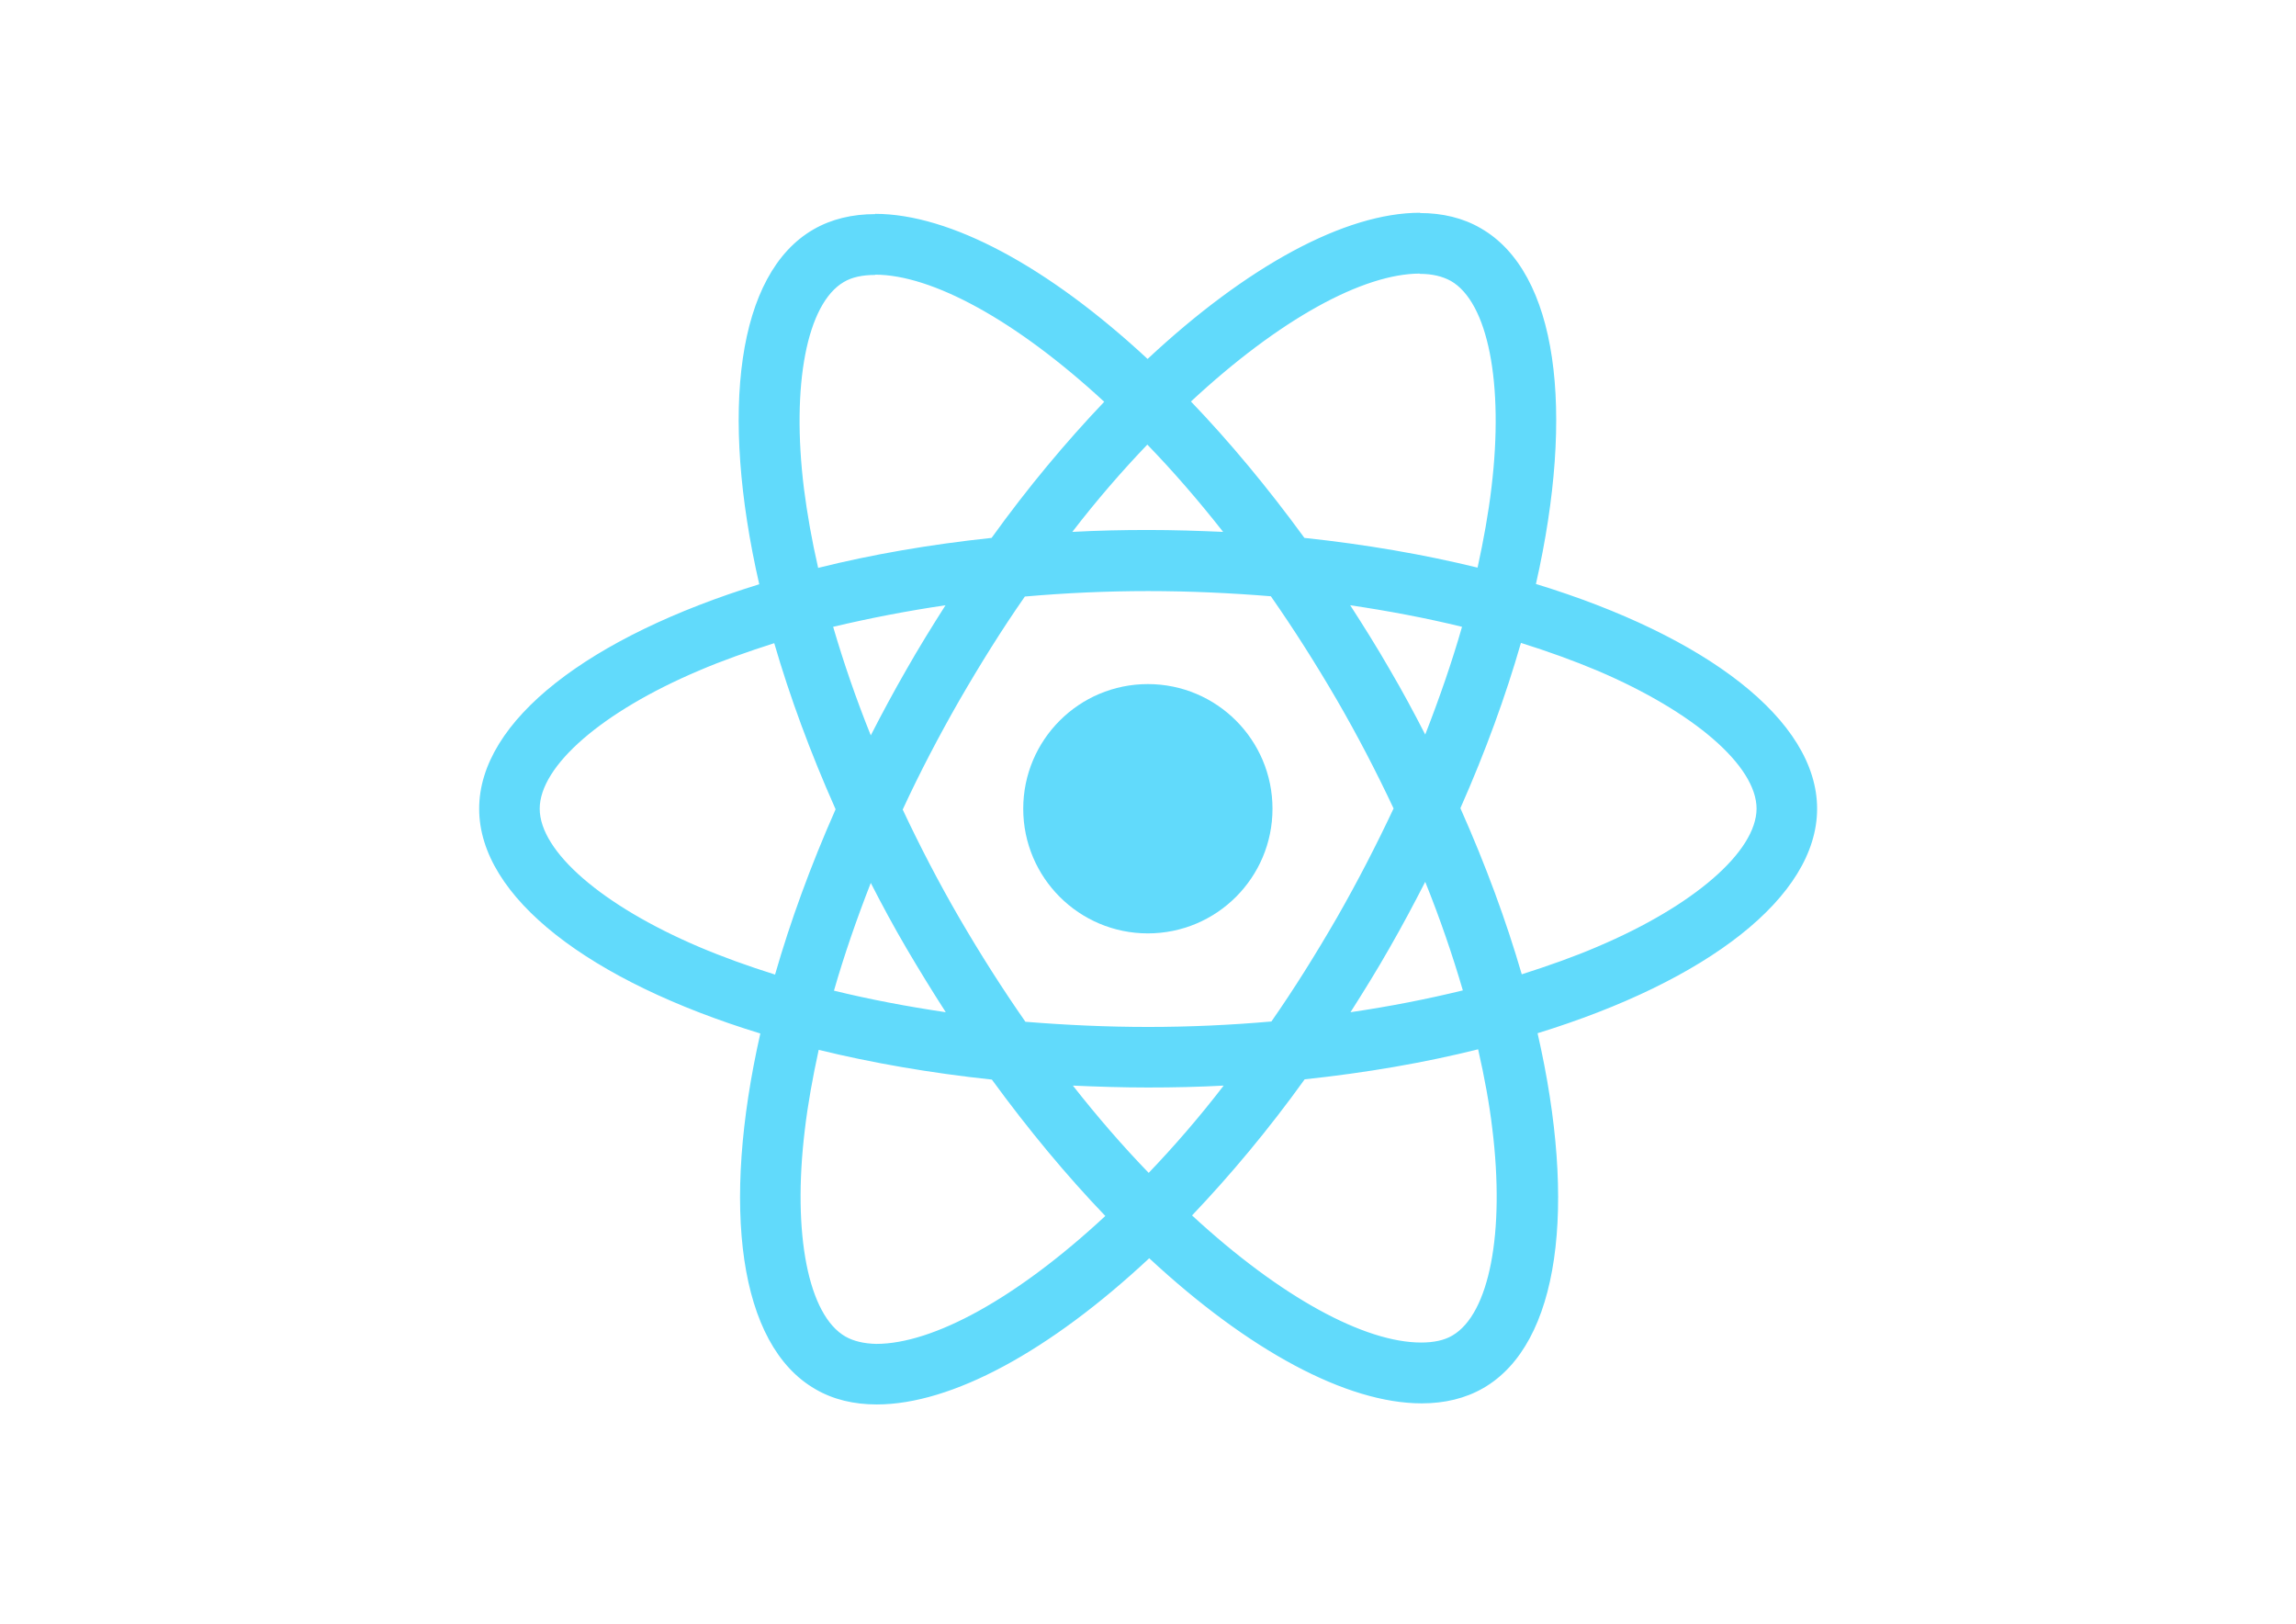
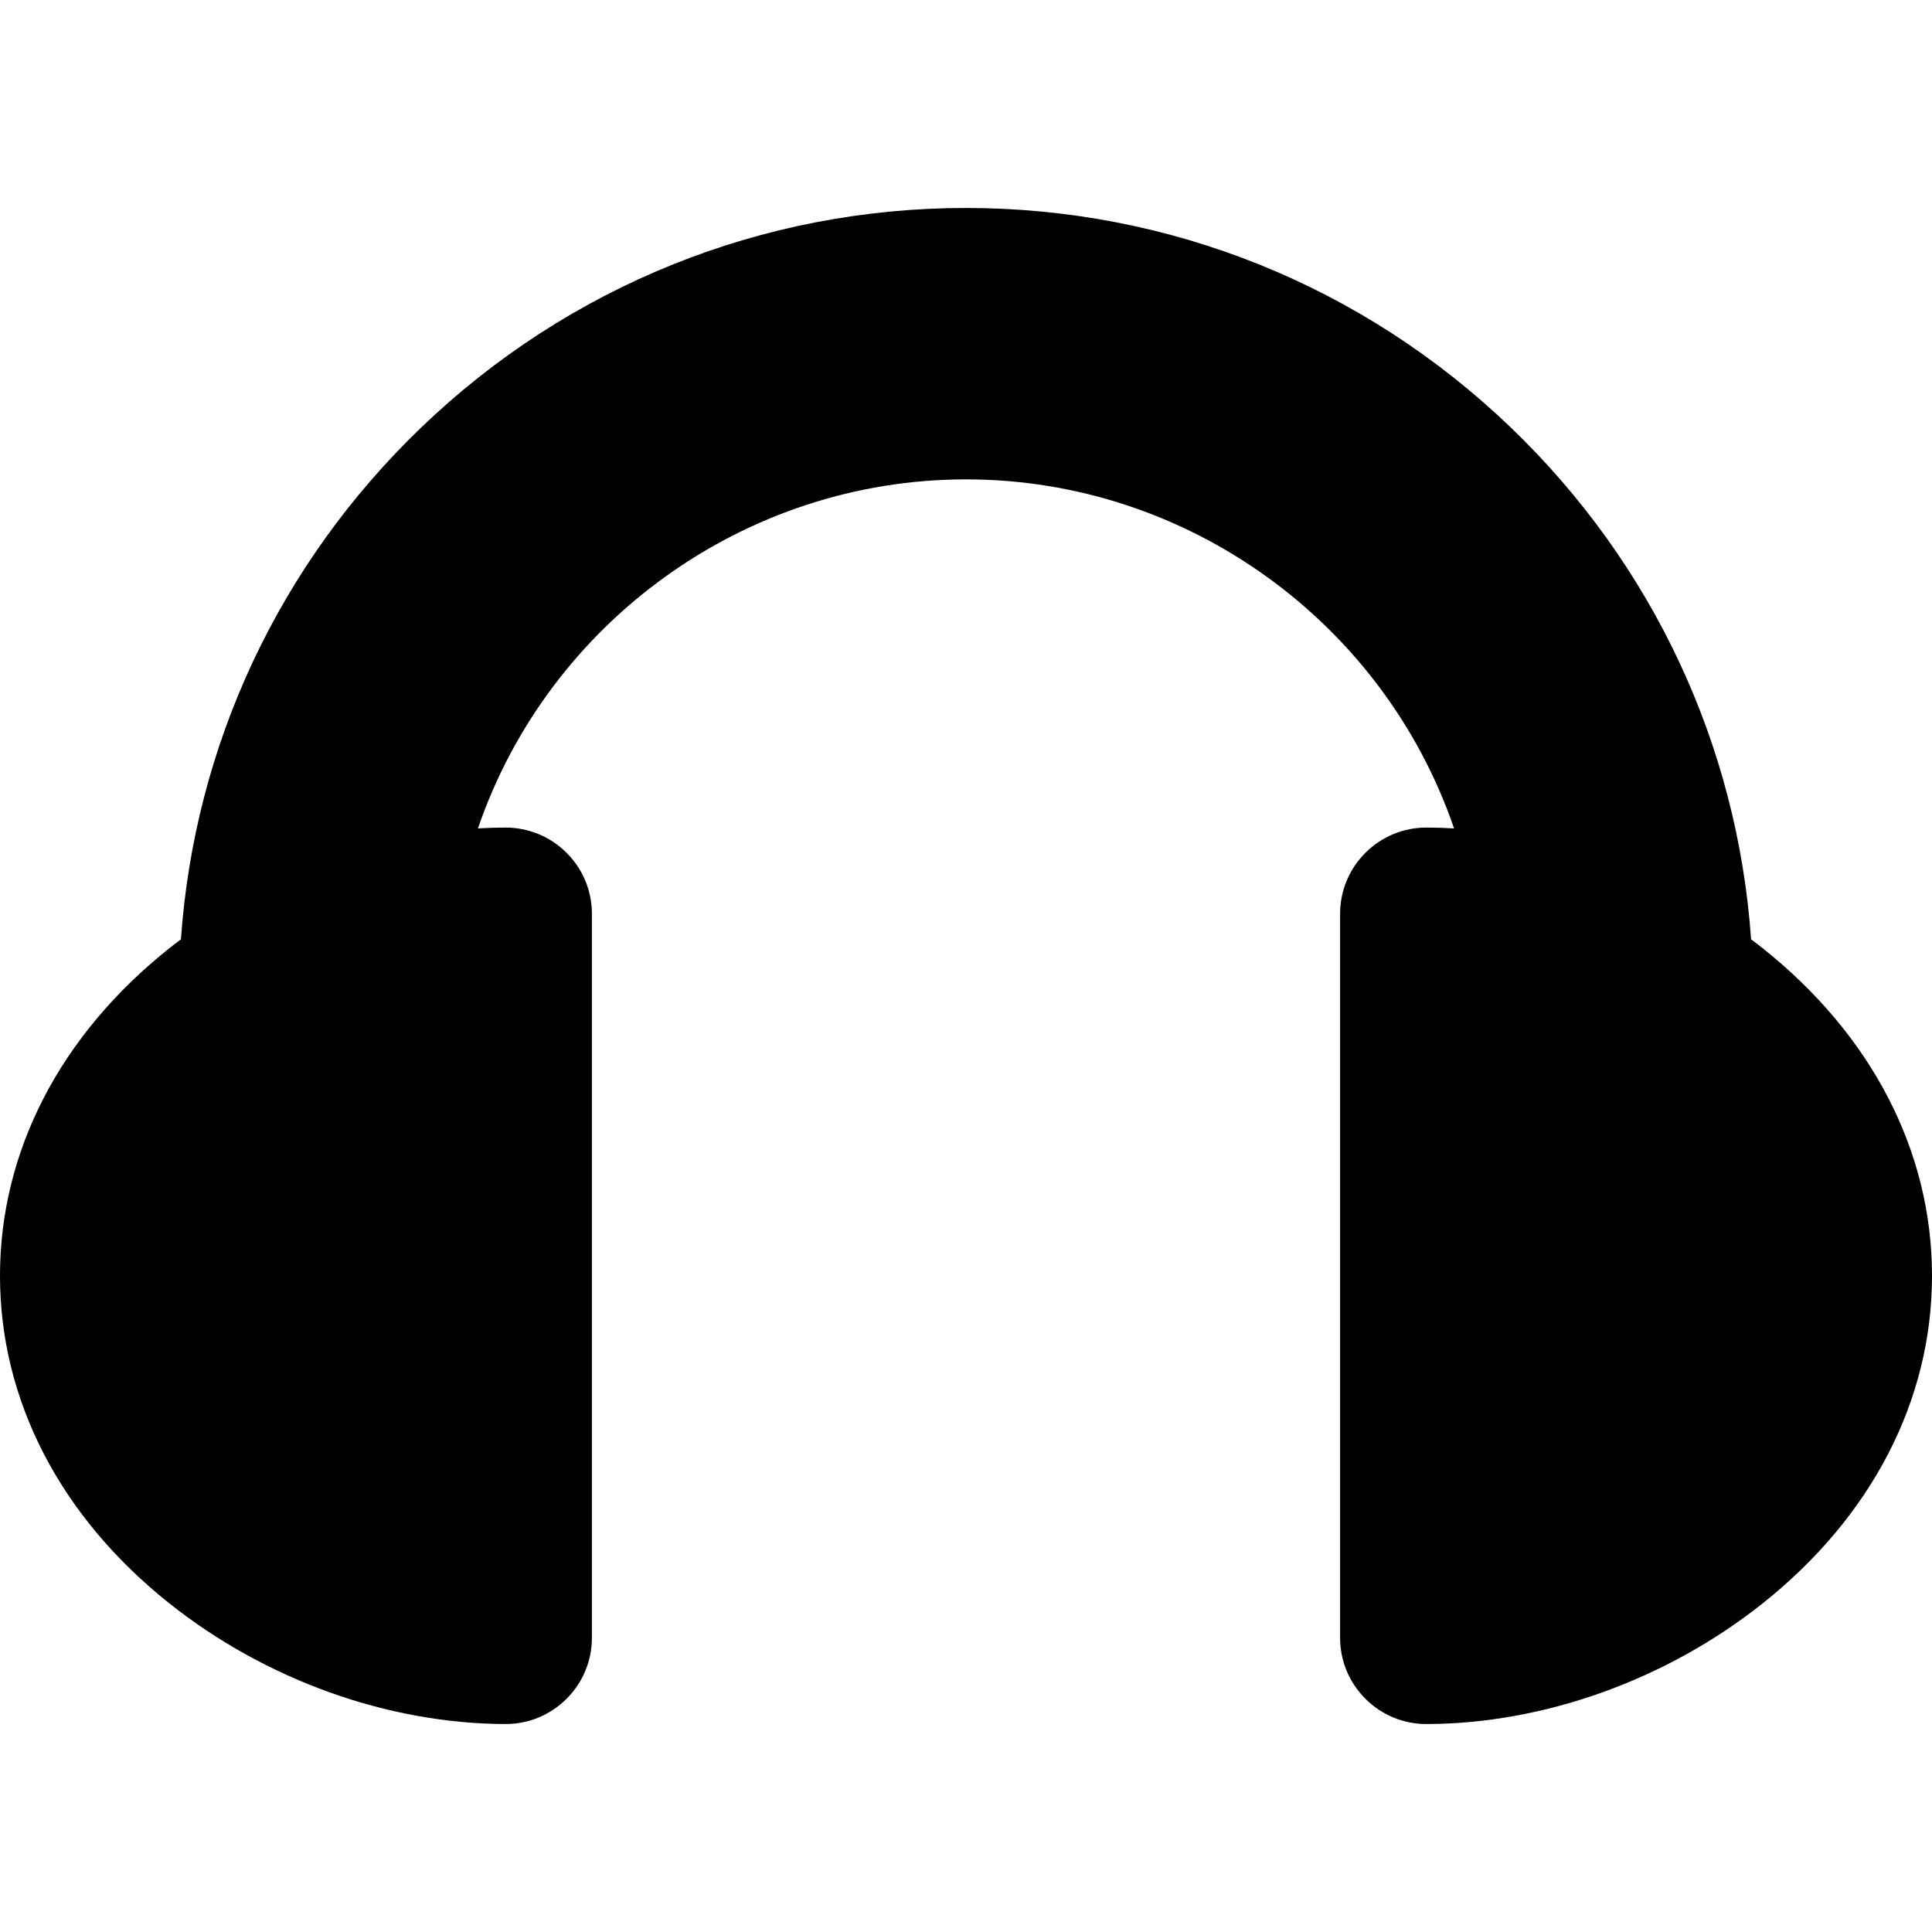
- <svg xmlns="http://www.w3.org/2000/svg" viewBox="0 0 841.9 595.3">
-   <g fill="#61DAFB">
-     <path d="M666.3 296.5c0-32.5-40.7-63.3-103.1-82.4 14.4-63.6 8-114.2-20.2-130.4-6.5-3.8-14.1-5.6-22.4-5.6v22.3c4.6 0 8.3.9 11.4 2.6 13.6 7.8 19.5 37.5 14.9 75.7-1.1 9.4-2.9 19.3-5.1 29.4-19.6-4.8-41-8.5-63.5-10.9-13.5-18.5-27.5-35.3-41.6-50 32.6-30.3 63.2-46.9 84-46.9V78c-27.5 0-63.5 19.6-99.9 53.6-36.4-33.8-72.4-53.2-99.9-53.2v22.3c20.7 0 51.4 16.5 84 46.6-14 14.7-28 31.4-41.3 49.9-22.6 2.4-44 6.1-63.6 11-2.3-10-4-19.7-5.2-29-4.7-38.2 1.1-67.9 14.6-75.8 3-1.8 6.9-2.6 11.5-2.6V78.5c-8.4 0-16 1.8-22.6 5.6-28.1 16.2-34.4 66.7-19.9 130.1-62.2 19.2-102.7 49.9-102.7 82.3 0 32.5 40.7 63.3 103.1 82.4-14.4 63.6-8 114.2 20.2 130.4 6.5 3.8 14.1 5.6 22.5 5.6 27.5 0 63.5-19.6 99.9-53.6 36.4 33.8 72.4 53.2 99.9 53.2 8.4 0 16-1.8 22.6-5.6 28.1-16.2 34.4-66.7 19.9-130.1 62-19.1 102.5-49.9 102.5-82.3zm-130.2-66.7c-3.7 12.9-8.3 26.2-13.5 39.5-4.1-8-8.4-16-13.1-24-4.6-8-9.5-15.8-14.4-23.4 14.2 2.1 27.9 4.7 41 7.9zm-45.8 106.5c-7.8 13.5-15.8 26.3-24.1 38.2-14.9 1.3-30 2-45.2 2-15.1 0-30.2-.7-45-1.9-8.3-11.9-16.4-24.6-24.2-38-7.6-13.1-14.5-26.4-20.8-39.8 6.2-13.4 13.2-26.8 20.7-39.9 7.8-13.5 15.8-26.3 24.1-38.2 14.9-1.3 30-2 45.2-2 15.1 0 30.2.7 45 1.9 8.3 11.9 16.4 24.6 24.2 38 7.6 13.1 14.5 26.4 20.8 39.8-6.3 13.4-13.2 26.8-20.7 39.9zm32.3-13c5.4 13.4 10 26.8 13.8 39.8-13.1 3.2-26.9 5.9-41.2 8 4.9-7.7 9.8-15.6 14.4-23.7 4.6-8 8.9-16.1 13-24.1zM421.2 430c-9.3-9.6-18.6-20.3-27.8-32 9 .4 18.2.7 27.5.7 9.4 0 18.7-.2 27.8-.7-9 11.7-18.3 22.4-27.5 32zm-74.4-58.9c-14.2-2.1-27.9-4.7-41-7.9 3.7-12.9 8.3-26.2 13.5-39.5 4.1 8 8.4 16 13.1 24 4.7 8 9.5 15.8 14.4 23.4zM420.7 163c9.3 9.6 18.6 20.3 27.8 32-9-.4-18.2-.7-27.5-.7-9.4 0-18.7.2-27.8.7 9-11.7 18.3-22.4 27.5-32zm-74 58.9c-4.9 7.7-9.8 15.6-14.4 23.7-4.6 8-8.9 16-13 24-5.4-13.4-10-26.8-13.8-39.8 13.1-3.1 26.9-5.8 41.2-7.9zm-90.5 125.2c-35.4-15.1-58.3-34.9-58.3-50.6 0-15.7 22.9-35.6 58.3-50.6 8.6-3.7 18-7 27.7-10.1 5.7 19.6 13.2 40 22.5 60.9-9.2 20.8-16.6 41.1-22.2 60.6-9.9-3.1-19.3-6.5-28-10.2zM310 490c-13.6-7.8-19.5-37.5-14.9-75.7 1.1-9.4 2.9-19.3 5.1-29.4 19.6 4.8 41 8.5 63.5 10.9 13.5 18.5 27.5 35.3 41.6 50-32.6 30.3-63.2 46.9-84 46.9-4.5-.1-8.3-1-11.3-2.7zm237.2-76.2c4.7 38.2-1.1 67.9-14.6 75.8-3 1.8-6.9 2.6-11.5 2.6-20.7 0-51.4-16.5-84-46.6 14-14.7 28-31.4 41.3-49.9 22.6-2.4 44-6.1 63.6-11 2.3 10.1 4.1 19.8 5.2 29.1zm38.5-66.7c-8.6 3.7-18 7-27.7 10.1-5.7-19.6-13.2-40-22.5-60.9 9.2-20.8 16.6-41.1 22.2-60.6 9.9 3.1 19.3 6.5 28.1 10.2 35.4 15.1 58.3 34.9 58.3 50.6-.1 15.7-23 35.6-58.4 50.6zM320.8 78.4z" />
-     <circle cx="420.9" cy="296.5" r="45.7" />
-     <path d="M520.5 78.1z" />
+ <svg xmlns="http://www.w3.org/2000/svg" fill="#000000" version="1.1" id="Capa_1" width="800px" height="800px" viewBox="0 0 400 400" xml:space="preserve">
+   <g id="SVGRepo_bgCarrier" stroke-width="0" />
+   <g id="SVGRepo_tracerCarrier" stroke-linecap="round" stroke-linejoin="round" />
+   <g id="SVGRepo_iconCarrier">
+     <g>
+       <g>
+         <path d="M364.992,196.363c-0.784-0.625-1.599-1.251-2.449-1.886c-2.827-40.258-20.361-77.712-49.682-105.904 C282.334,59.221,242.253,43.057,200,43.057S117.666,59.222,87.139,88.573c-29.321,28.192-46.855,65.646-49.682,105.905 c-0.852,0.636-1.666,1.263-2.449,1.886C12.432,214.342,0,238.412,0,264.141c0,25.729,12.432,49.798,35.007,67.775 c19.897,15.846,45.273,24.969,69.663,25.026c4.768,0,9.252-1.854,12.626-5.223c3.388-3.377,5.252-7.873,5.252-12.657V189.217 c0-4.783-1.864-9.278-5.253-12.66c-3.375-3.365-7.866-5.219-12.669-5.219c-1.875,0.004-3.769,0.064-5.676,0.179 c14.572-42.573,55.133-72.269,101.05-72.269s86.479,29.696,101.05,72.27c-1.919-0.116-3.827-0.176-5.719-0.18 c-4.77,0-9.251,1.854-12.628,5.222c-3.386,3.379-5.251,7.875-5.251,12.657v149.848c0,4.783,1.866,9.279,5.253,12.658 c3.375,3.367,7.859,5.221,12.626,5.221h0.043c24.346-0.059,49.721-9.182,69.619-25.024C387.568,313.938,400,289.867,400,264.141 C400,238.412,387.568,214.342,364.992,196.363z" />
+       </g>
+     </g>
  </g>
</svg>
